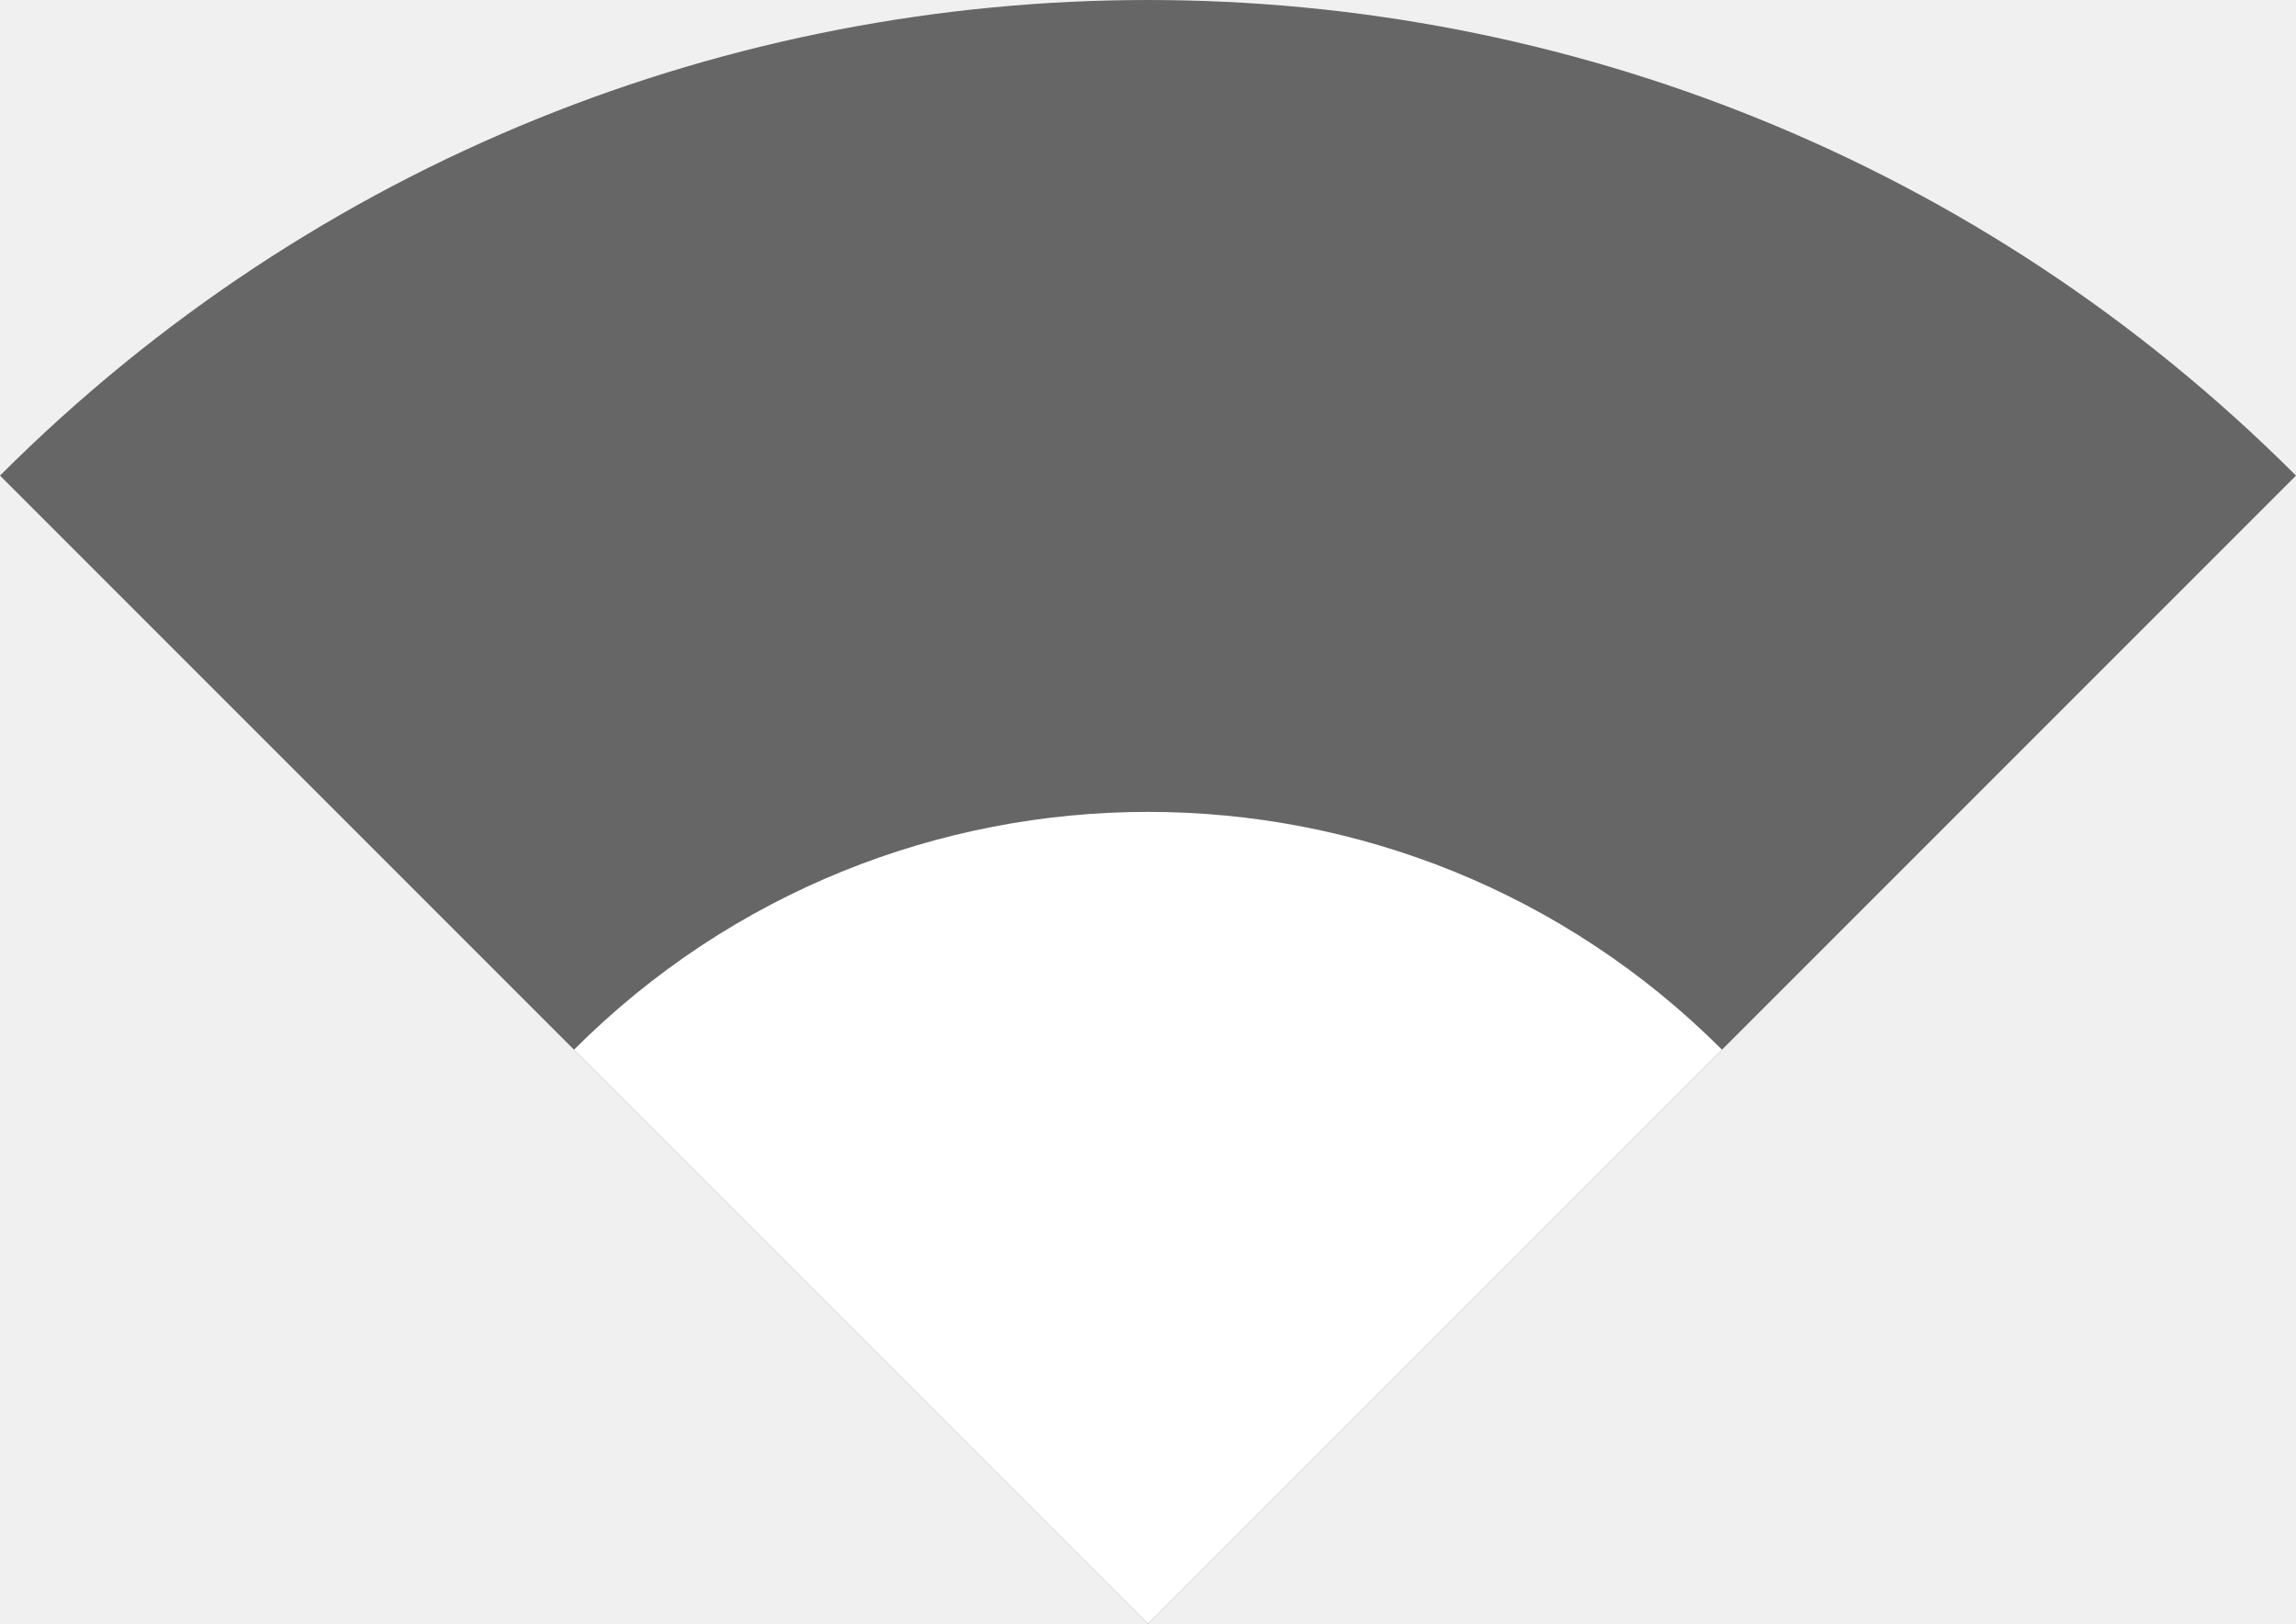
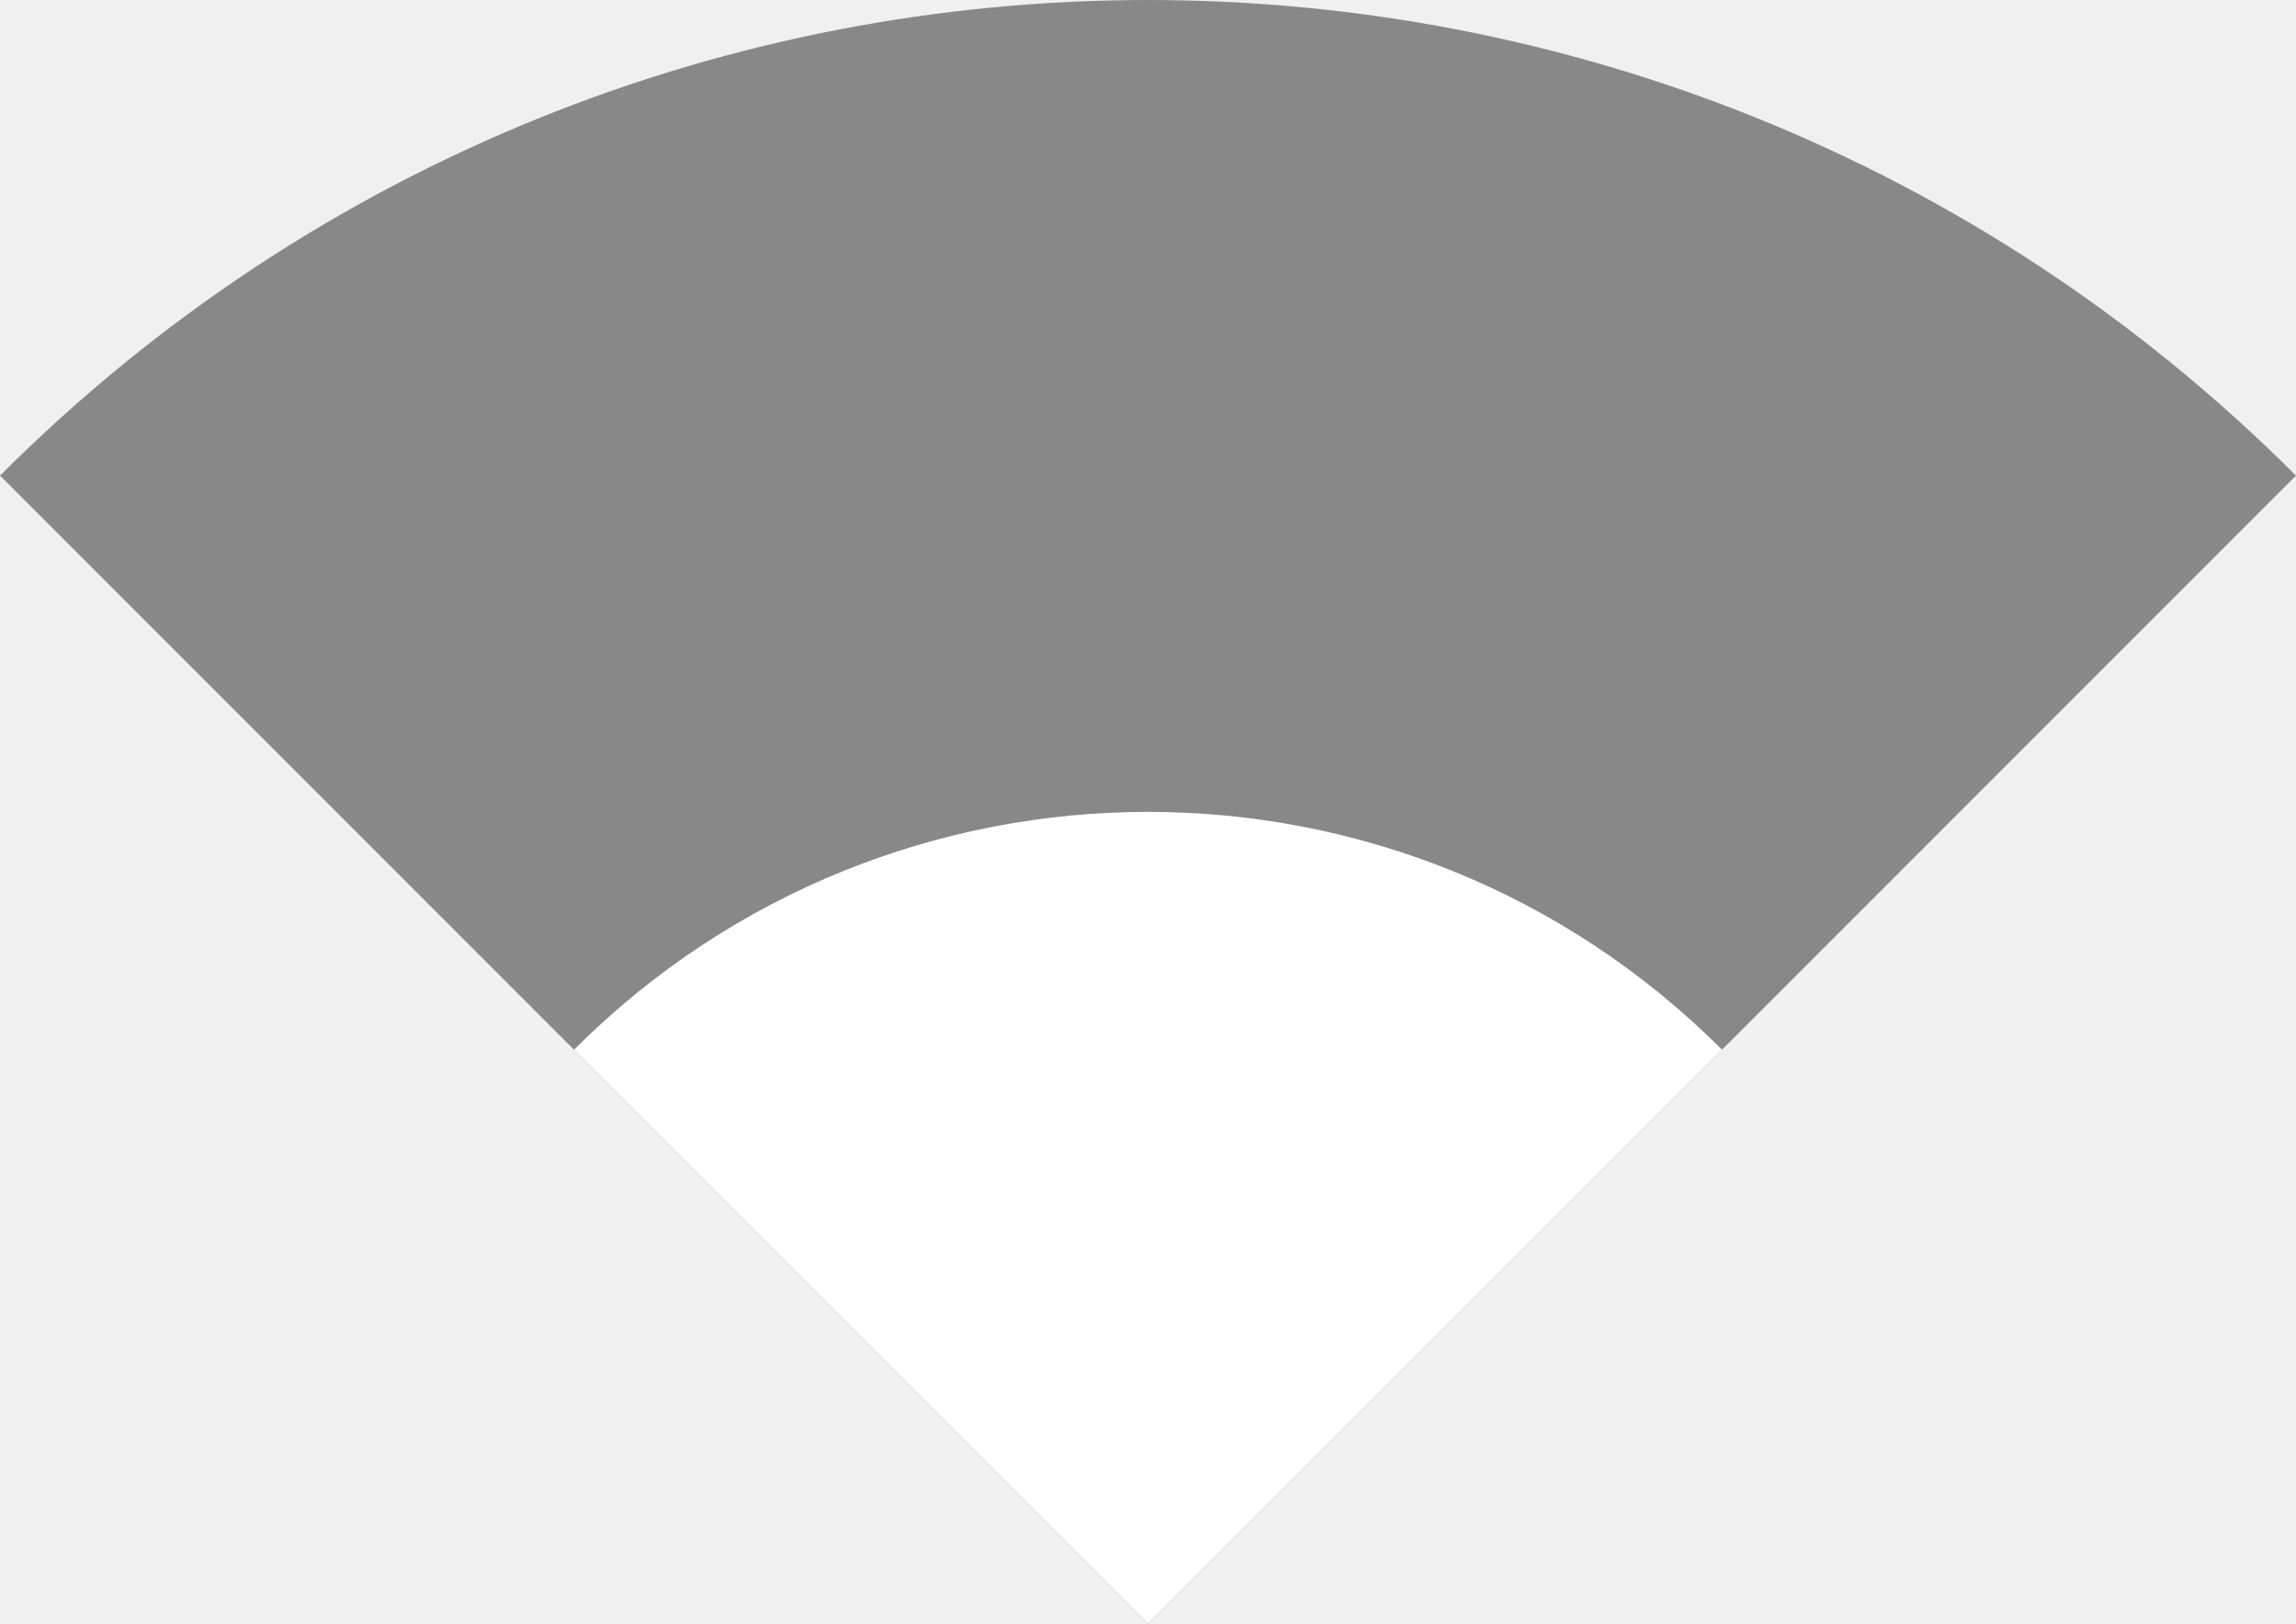
<svg xmlns="http://www.w3.org/2000/svg" width="70.711mm" height="50mm" viewBox="0 0 70.711 50" version="1.1" id="svg5">
  <defs id="defs9" />
-   <path style="fill:#666666;fill-opacity:1;stroke-width:0.144" id="path167-3-7" d="M -4.4243214e-6,14.645 A 50,50 0 0 1 70.711,14.645 L 35.355,50 Z" />
+   <path style="fill:#888888;fill-opacity:1;stroke-width:0.144" id="path167-3-7" d="M -4.4243214e-6,14.645 A 50,50 0 0 1 70.711,14.645 L 35.355,50 Z" />
  <path style="fill:#ffffff;stroke-width:0.144" id="path167-3-6-5" d="m 17.678,32.322 a 25,25 0 0 1 35.355,-1e-6 l -17.678,17.678 z" />
</svg>
